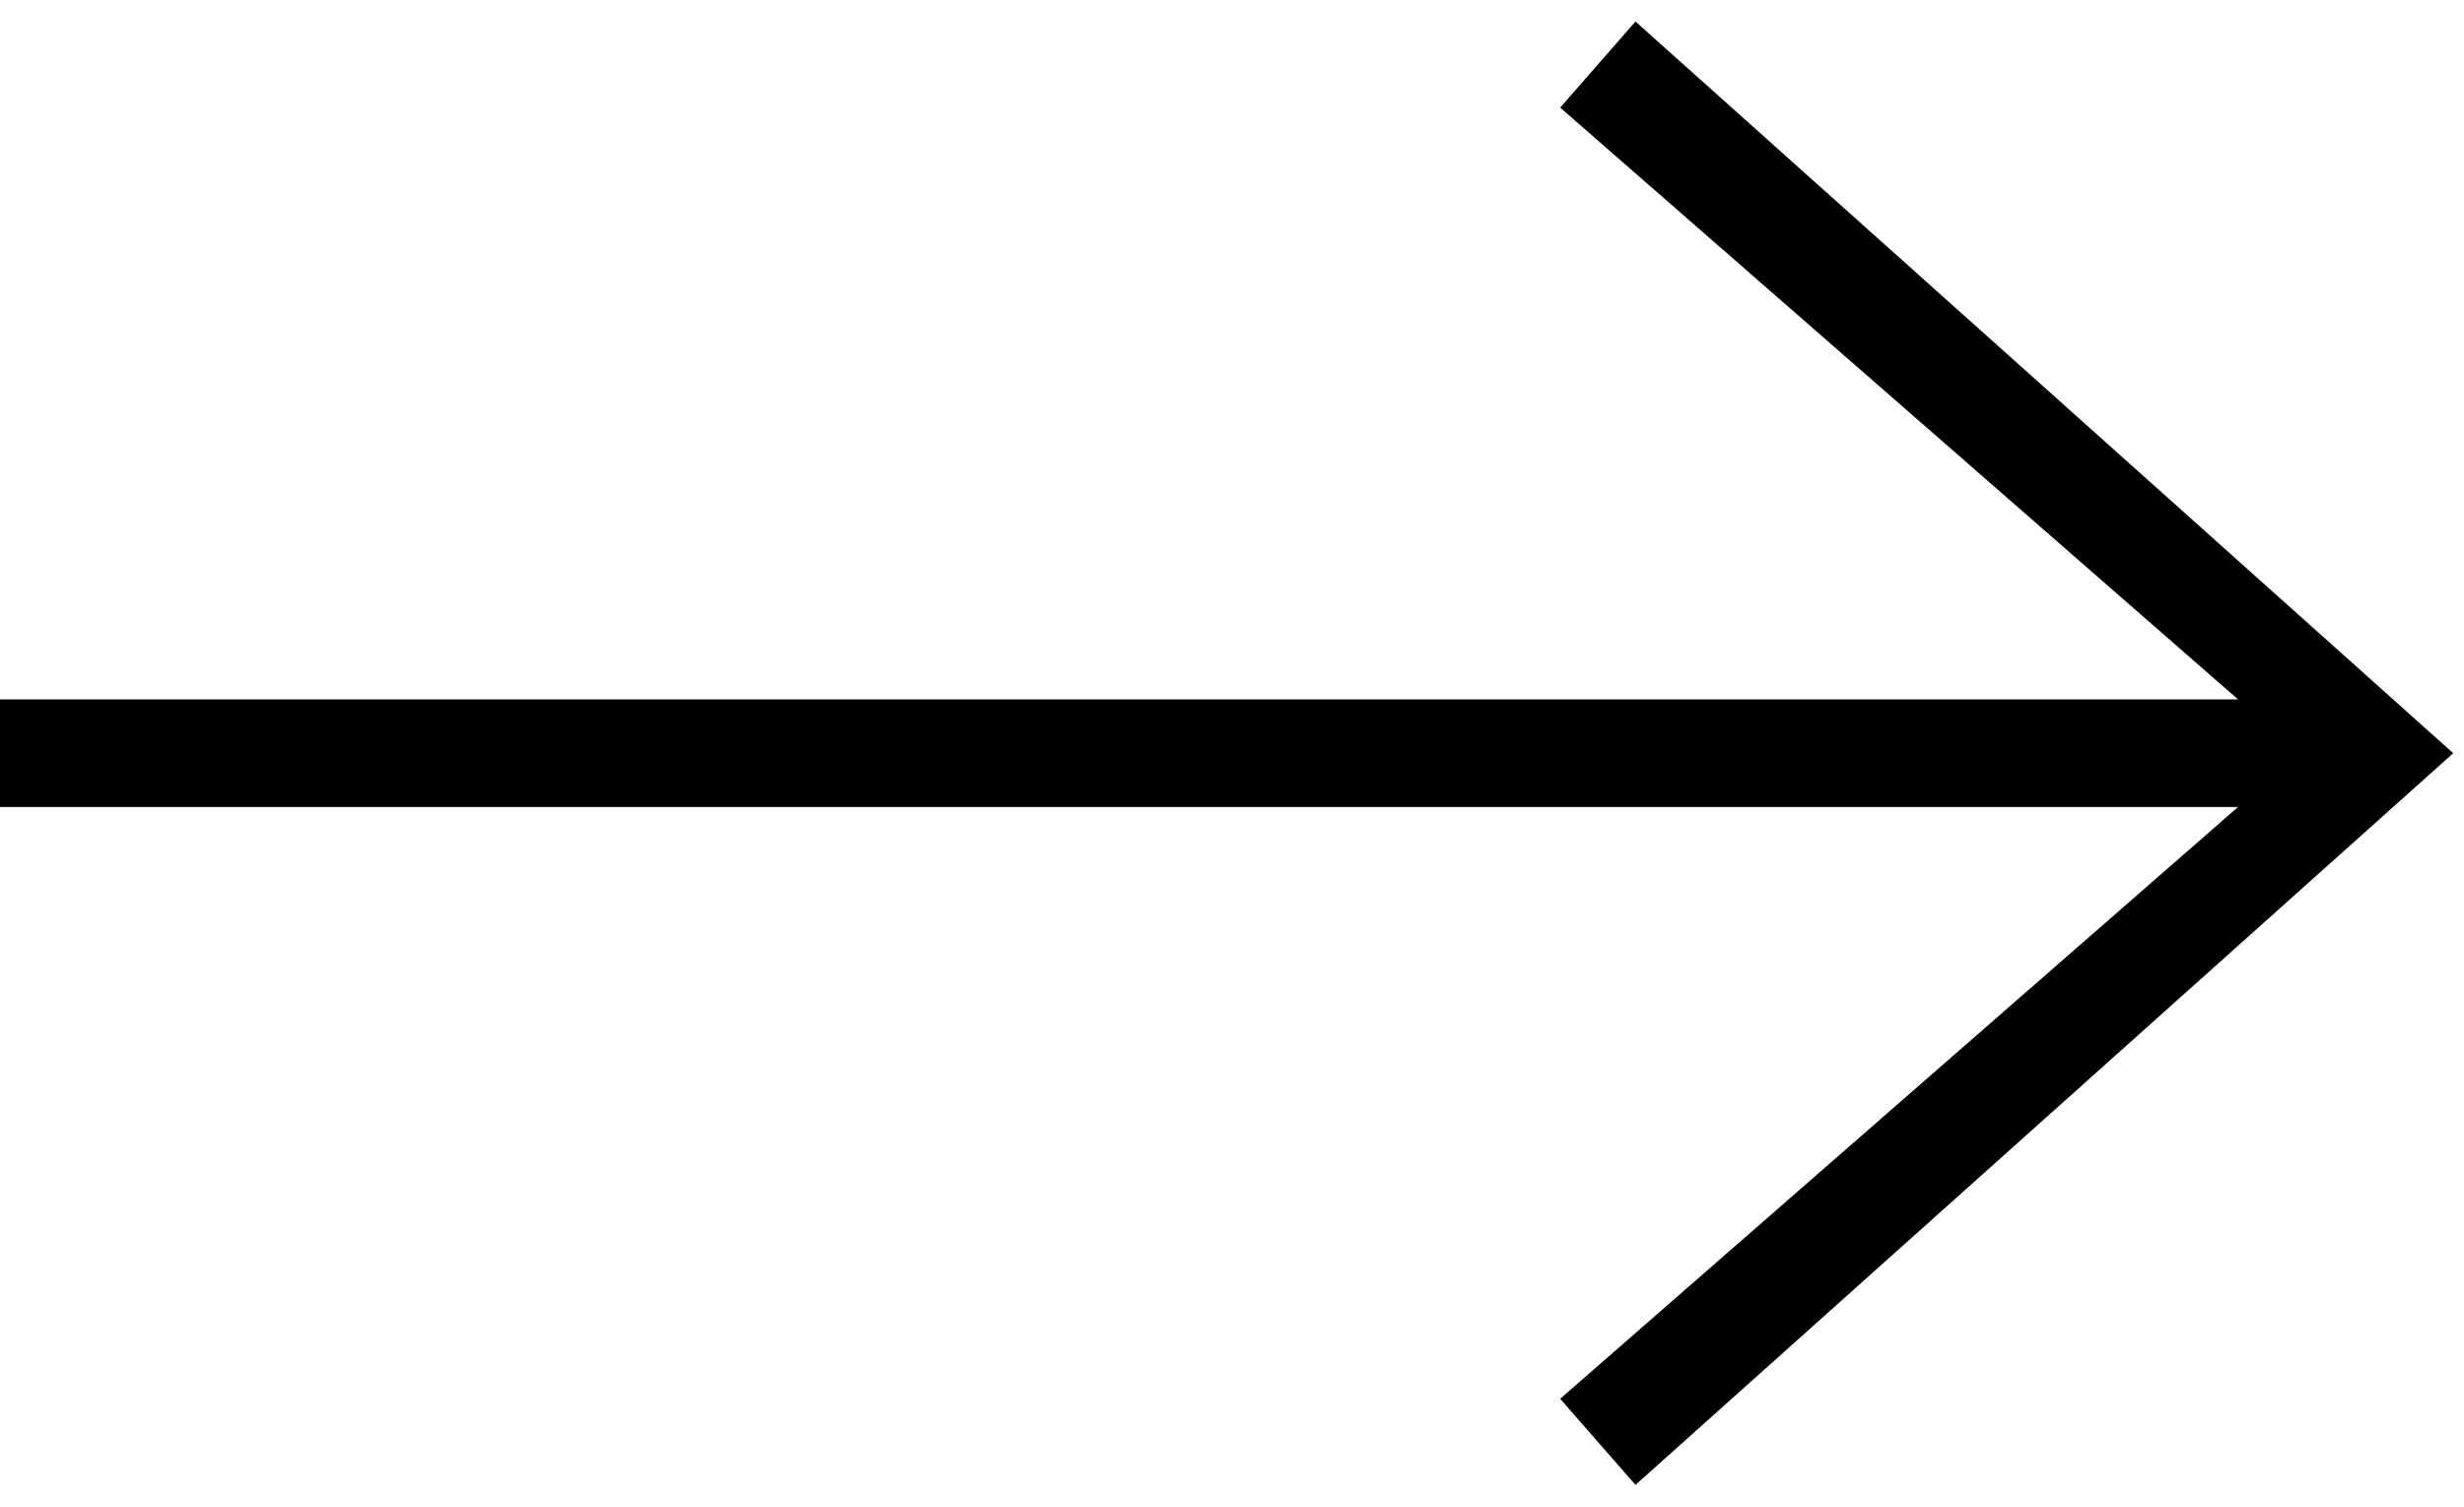
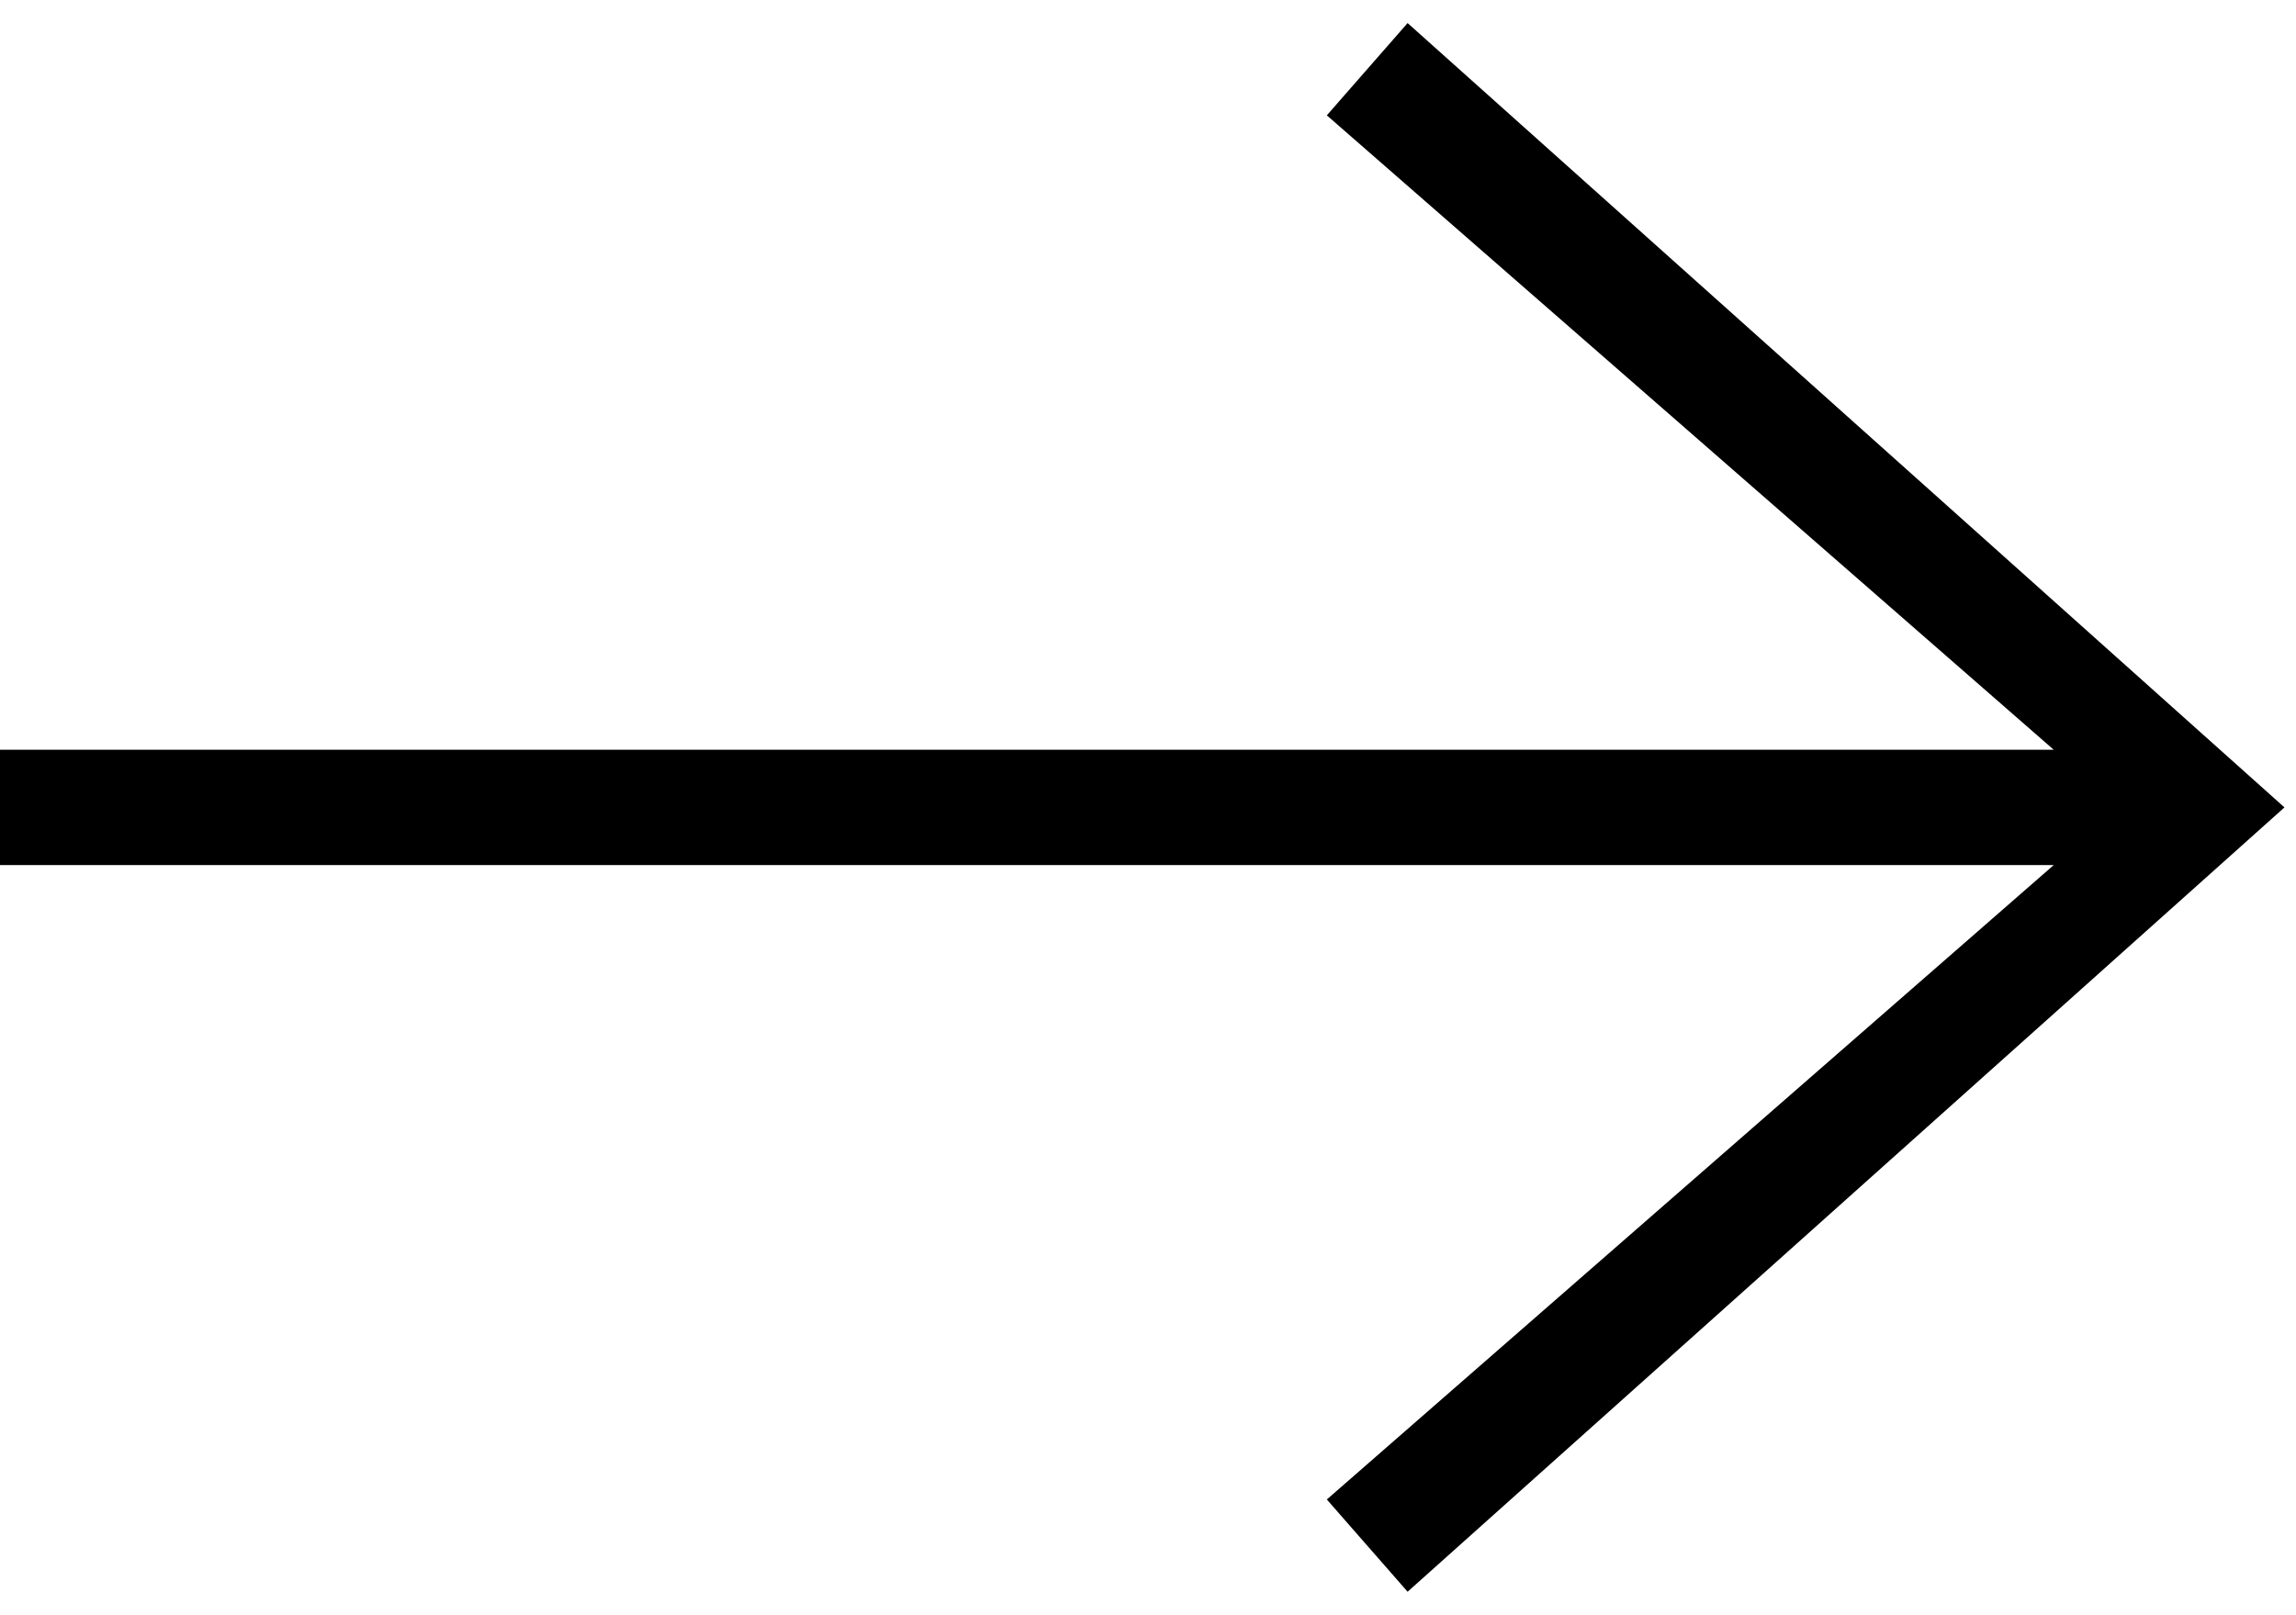
- <svg xmlns="http://www.w3.org/2000/svg" version="1.1" id="Calque_1" x="0px" y="0px" viewBox="0 0 22.9 14" style="enable-background:new 0 0 22.9 14;" xml:space="preserve">
-   <polygon points="20.8,7.5 0,7.5 0,6.5 20.8,6.5 14.5,1 15.2,0.2 22.8,7 15.2,13.8 14.5,13 " />
+ <svg xmlns="http://www.w3.org/2000/svg" version="1.1" id="Calque_1" x="0px" y="0px" viewBox="0 0 19.9 14" style="enable-background:new 0 0 19.9 14;" xml:space="preserve">
+   <polygon points="17.8,7.5 0,7.5 0,6.5 17.8,6.5 11.5,1 12.2,0.2 19.8,7 12.2,13.8 11.5,13 " />
</svg>
